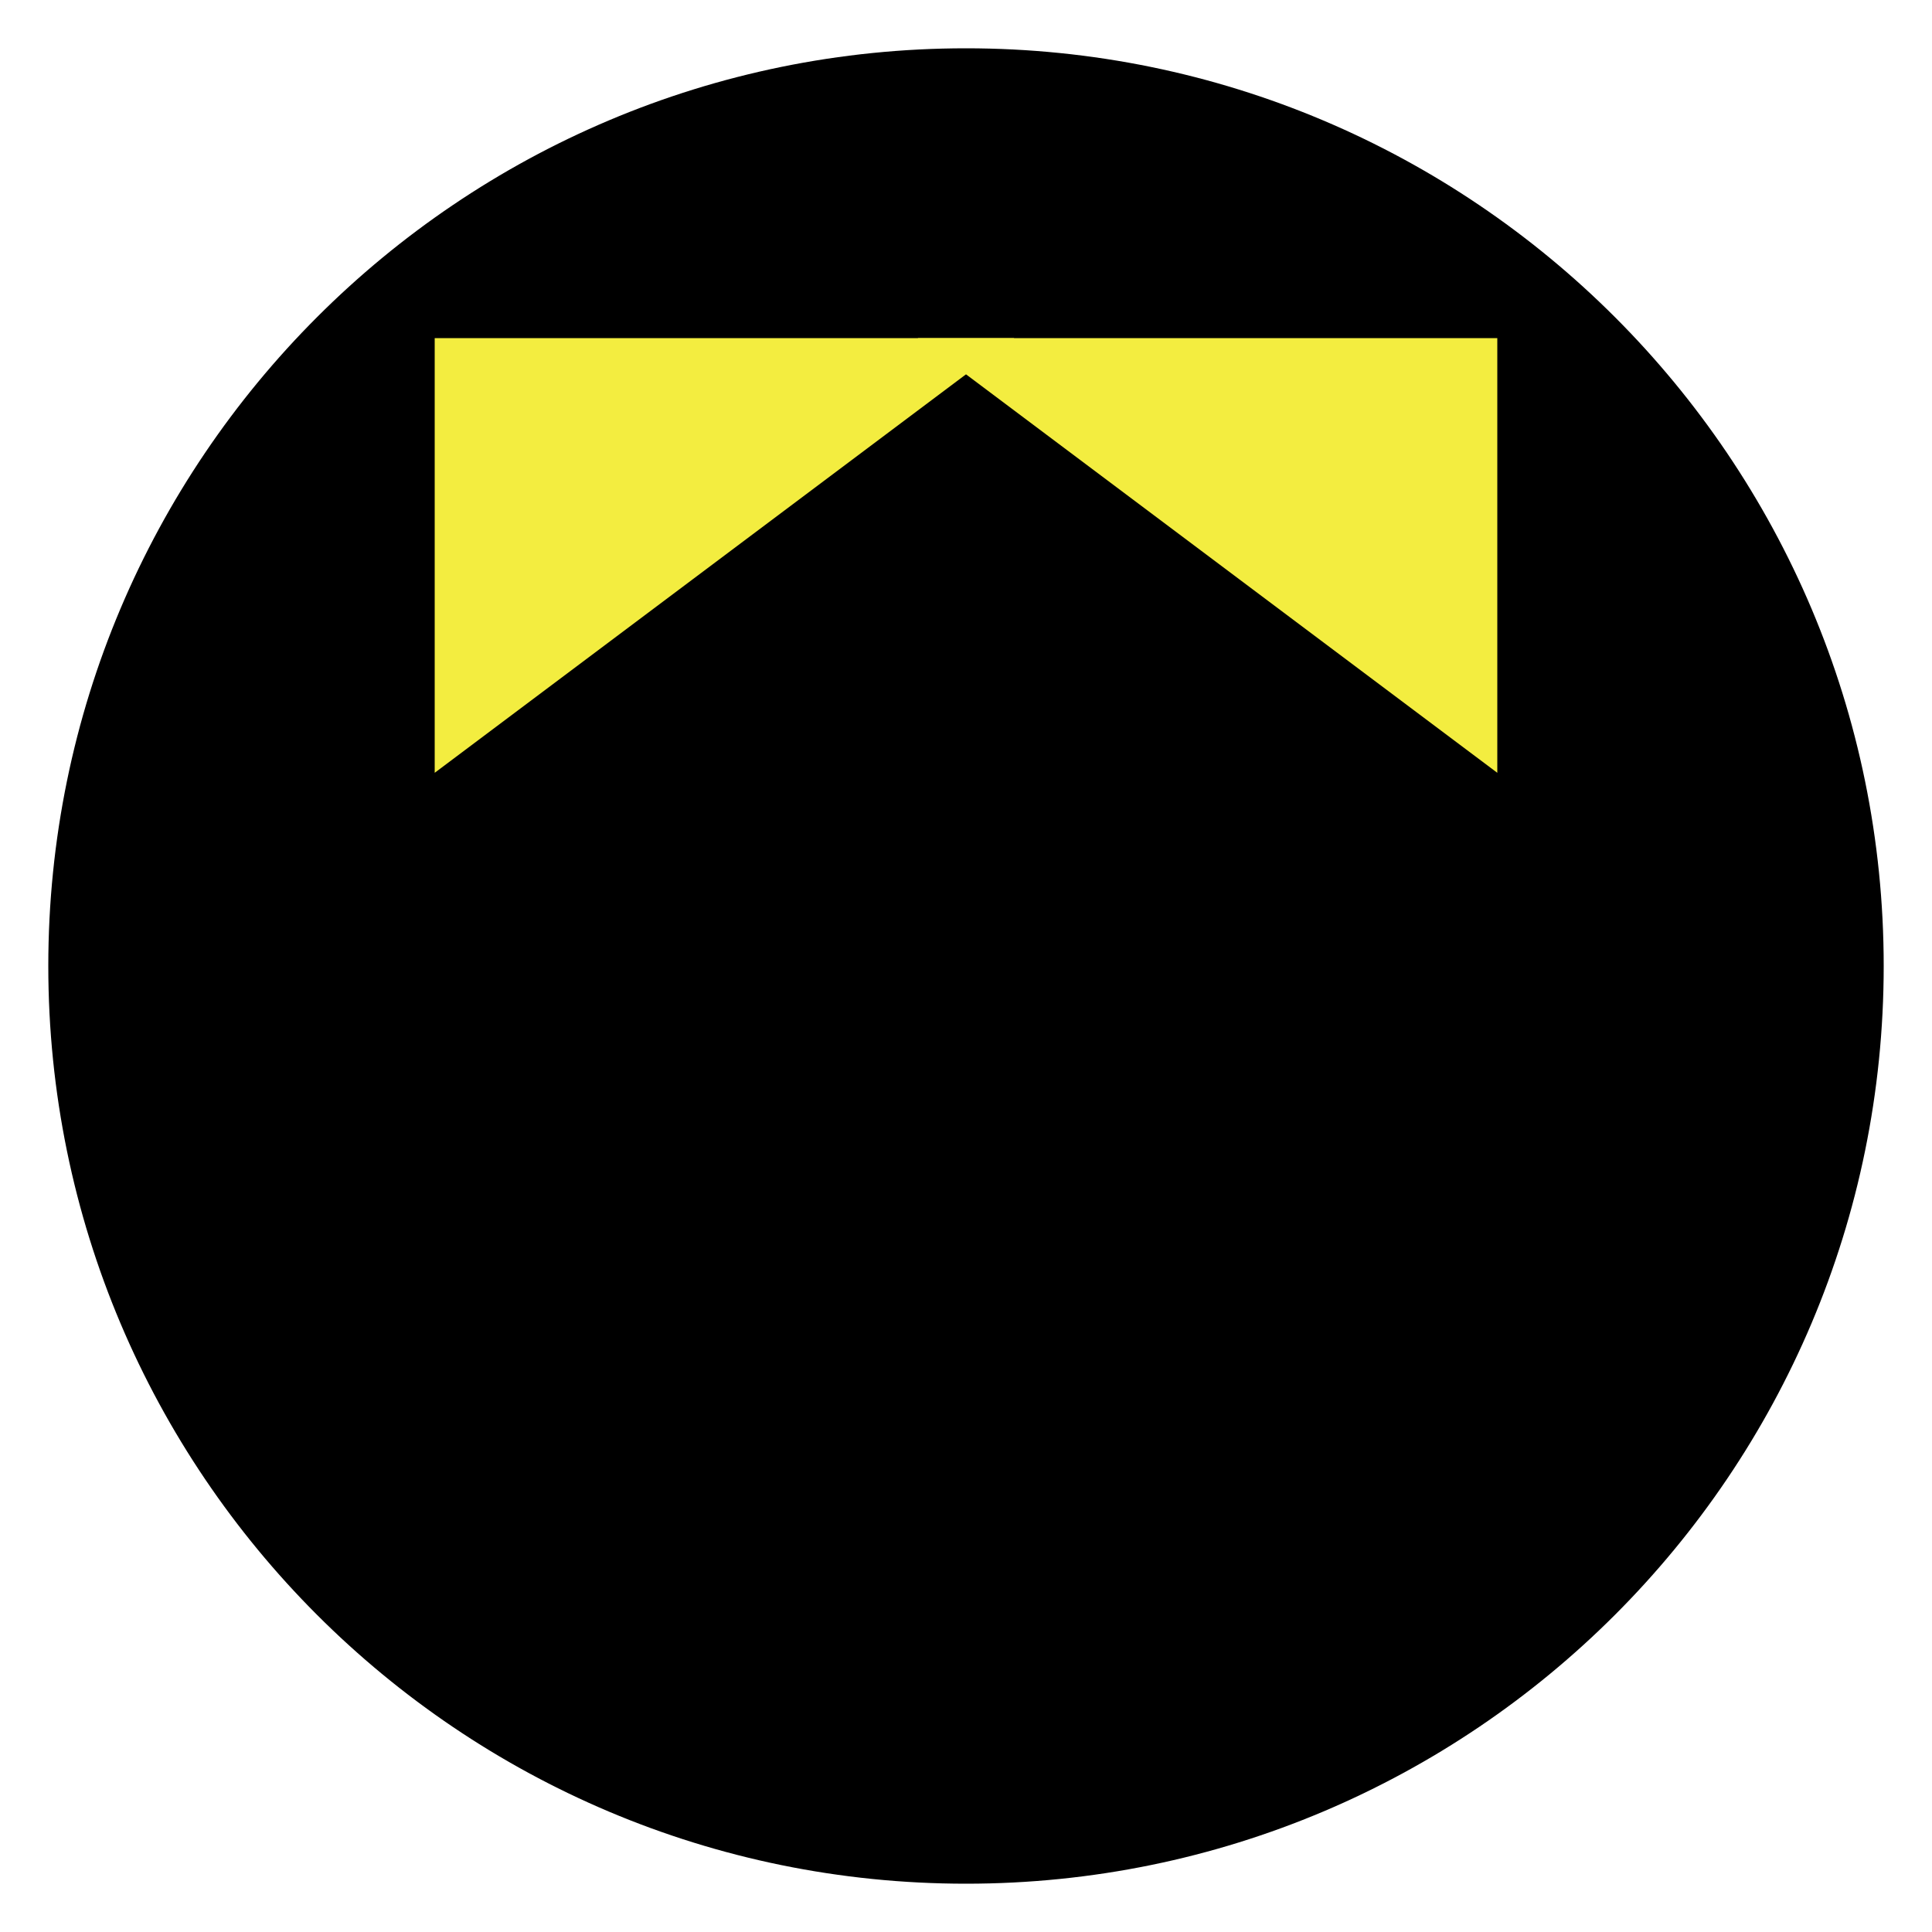
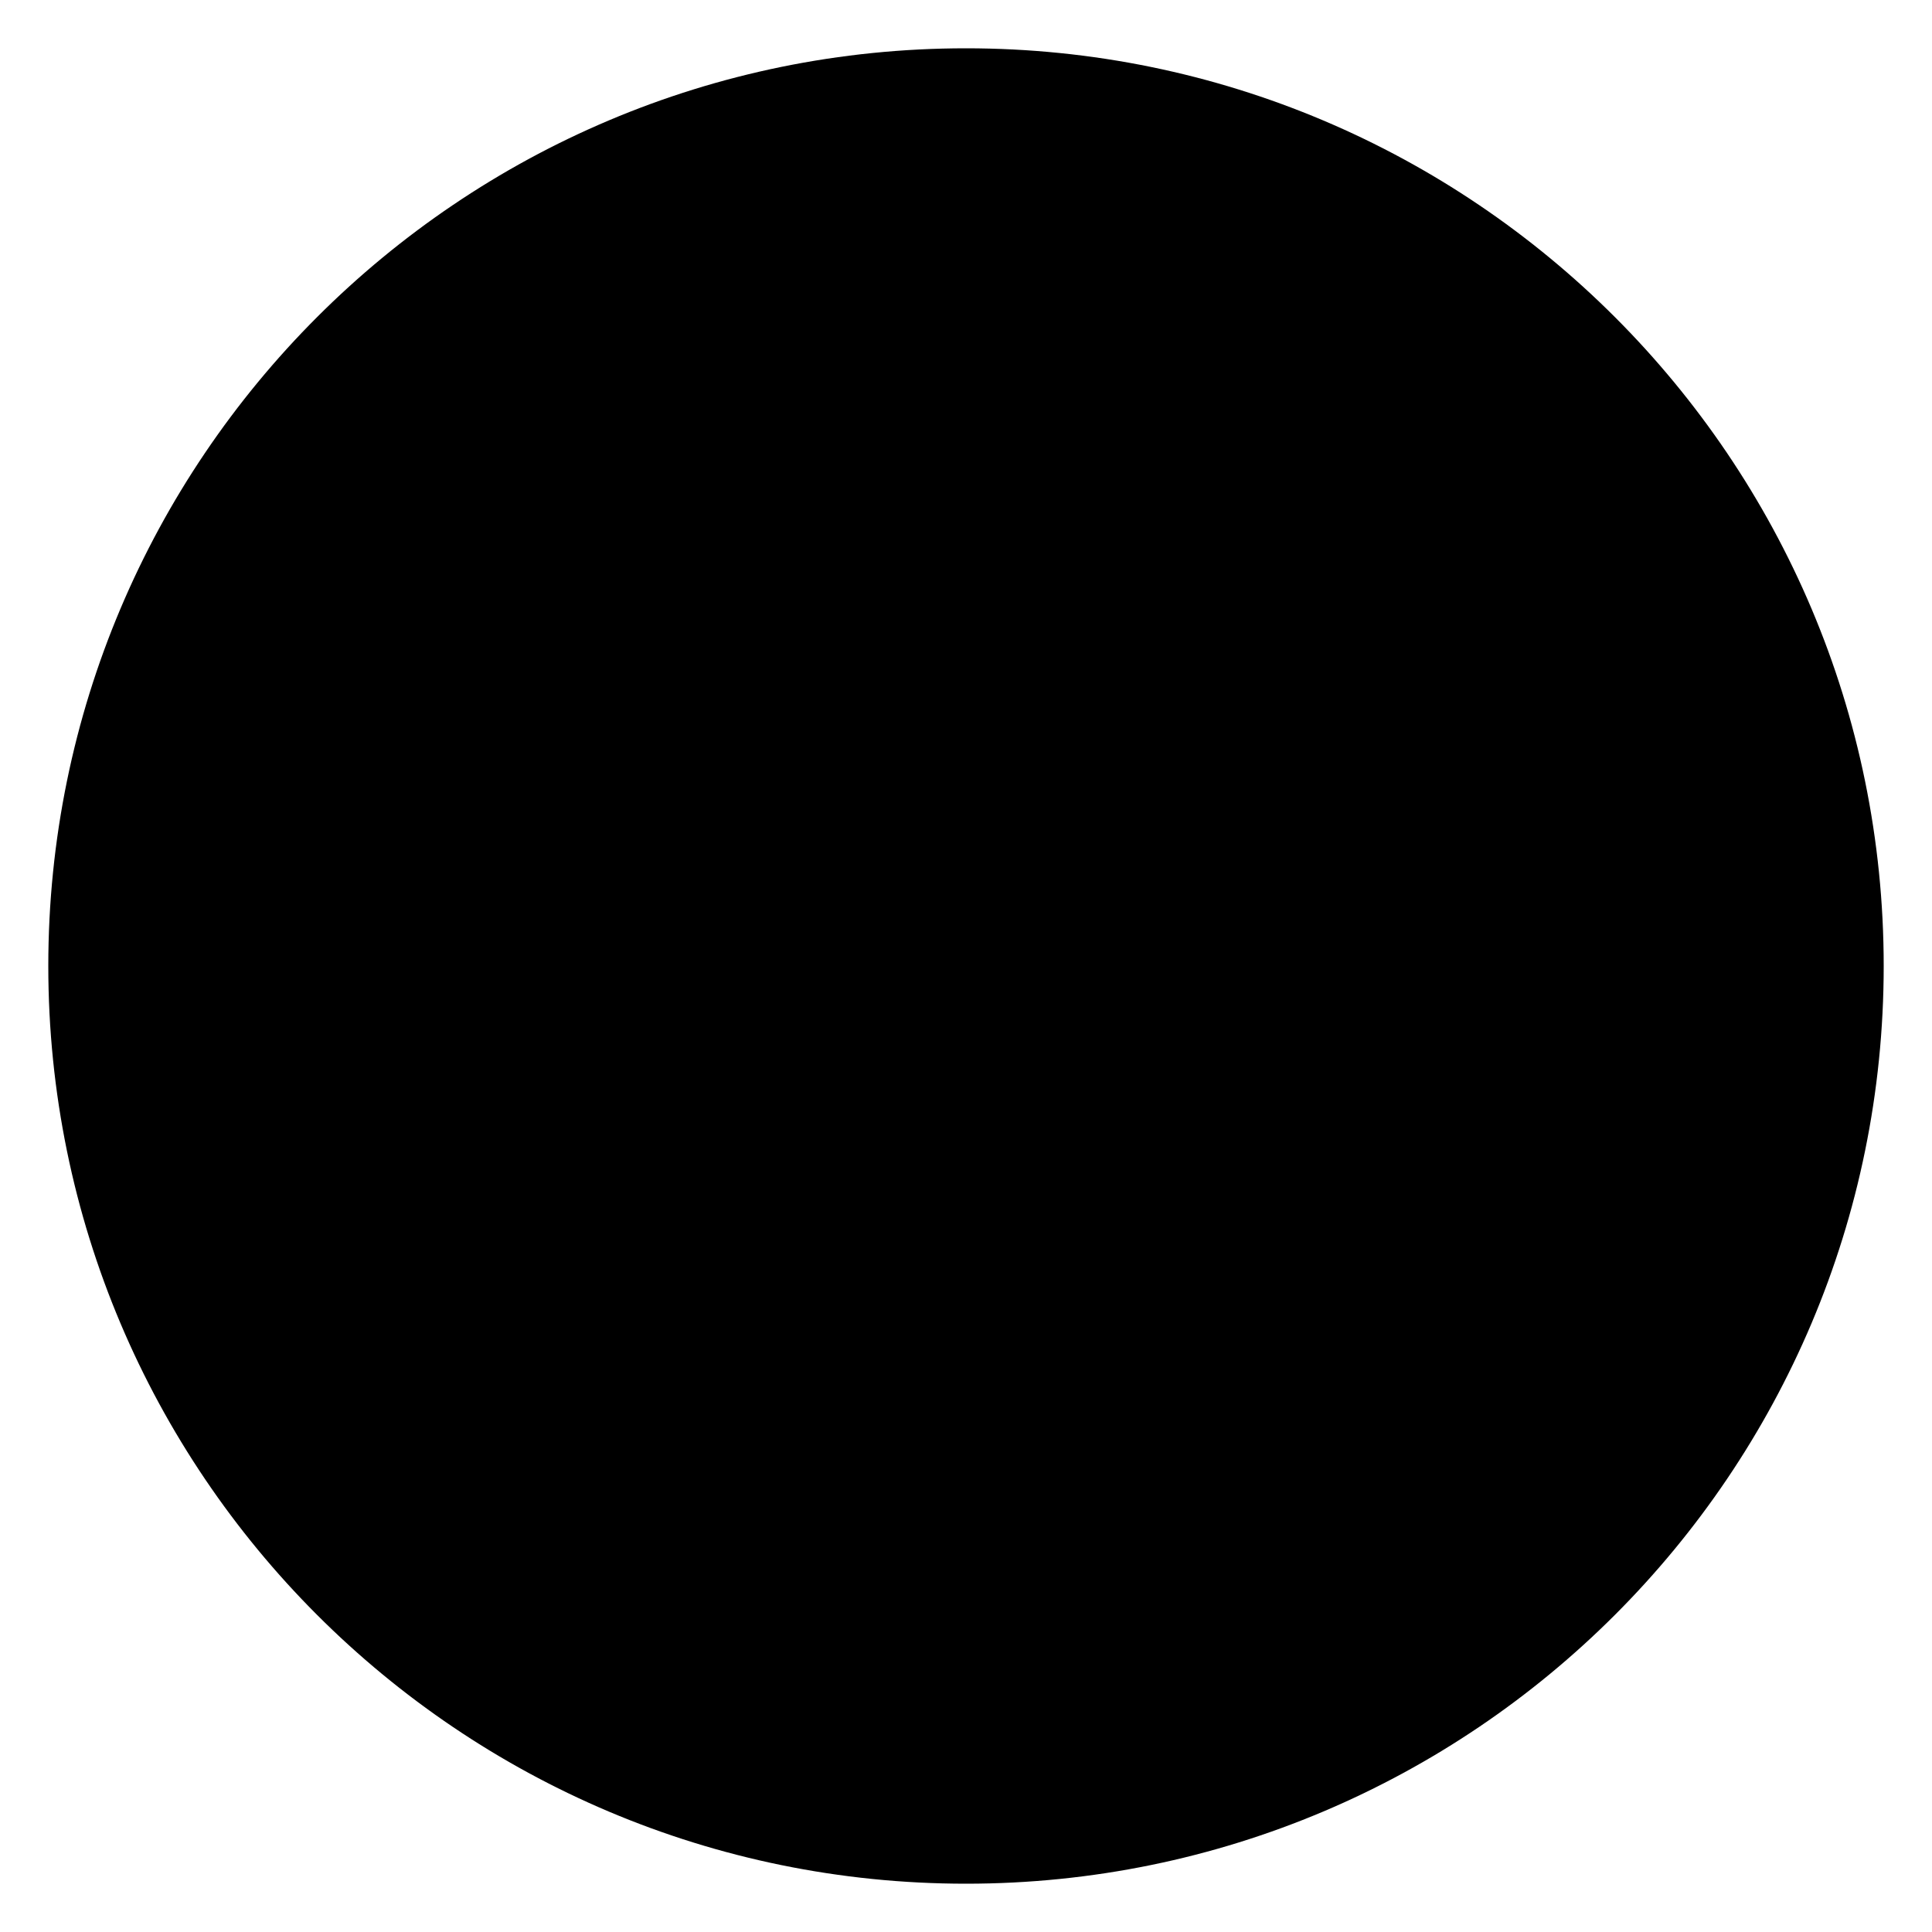
<svg xmlns="http://www.w3.org/2000/svg" viewBox="0 0 20 20" version="1.1" id="svg8">
  <defs id="defs2" />
  <g id="layer1">
    <circle fill="currentColor" style="fill-opacity:1;stroke:#000000;stroke-opacity:1" id="path2320" cx="10" cy="10" r="9" />
    <ellipse style="fill:#000000;fill-opacity:1;stroke:#000000;stroke-opacity:1" id="path2334" cx="7" cy="7" rx="1" ry="2" />
    <ellipse style="fill:#000000;fill-opacity:1;stroke:#000000;stroke-opacity:1" id="path2336" cx="13" cy="7" rx="1" ry="2" />
-     <path style="fill:#f3ed40;stroke:#f3ed40;stroke-width:1px;stroke-linecap:butt;stroke-linejoin:miter;stroke-opacity:1;fill-opacity:1" d="M 5,7 9,4 H 5 Z" id="path889" />
-     <path style="fill:#f3ed40;stroke:#f3ed40;stroke-width:1px;stroke-linecap:butt;stroke-linejoin:miter;stroke-opacity:1;fill-opacity:1" d="M 15,7 C 11,4 11,4 11,4 h 4 z" id="path891" />
+     <path fill="currentColor" stroke="currentColor" style="stroke-width:1px;stroke-linecap:butt;stroke-linejoin:miter;stroke-opacity:1;fill-opacity:1" d="M 5,7 9,4 H 5 Z" id="path889" />
+     <path fill="currentColor" stroke="currentColor" style="stroke-width:1px;stroke-linecap:butt;stroke-linejoin:miter;stroke-opacity:1;fill-opacity:1" d="M 15,7 C 11,4 11,4 11,4 h 4 z" id="path891" />
    <path style="fill:none;stroke:#000000;stroke-width:1px;stroke-linecap:round;stroke-linejoin:miter;stroke-opacity:1" d="m 6,15 c 0,0 1,-3 4,-3 3,0 4,3 4,3" id="path893" />
  </g>
</svg>
